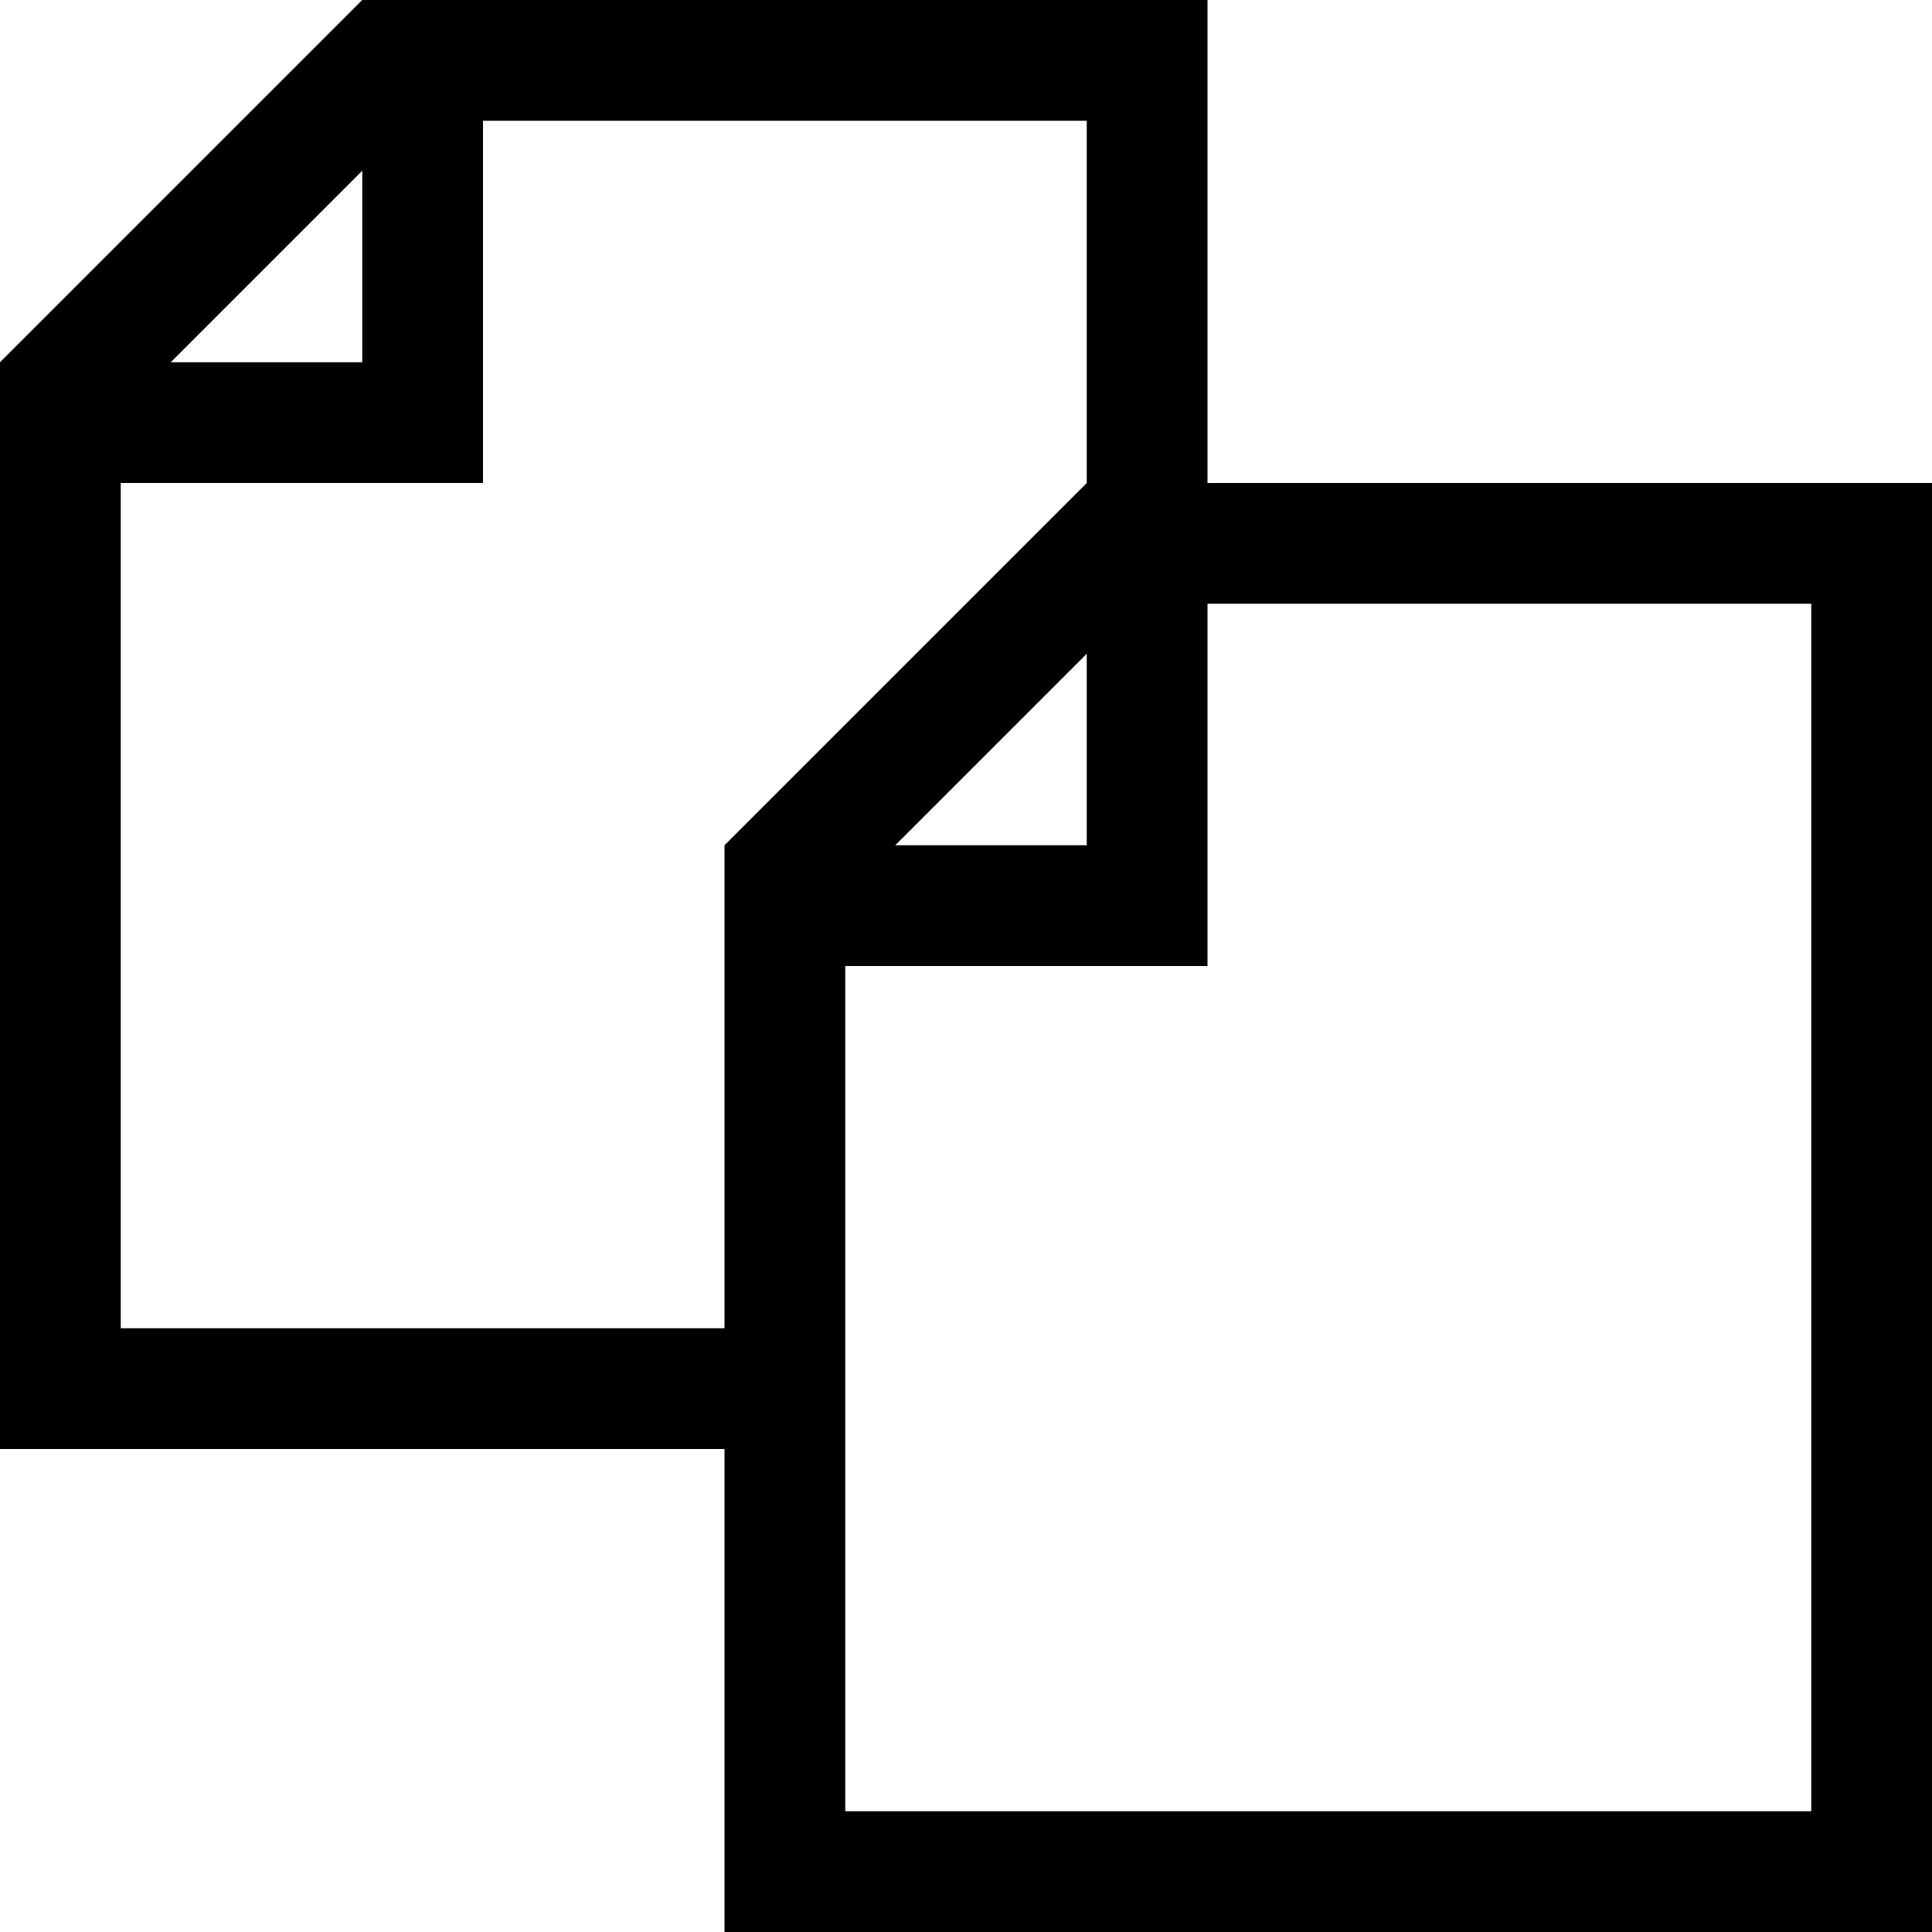
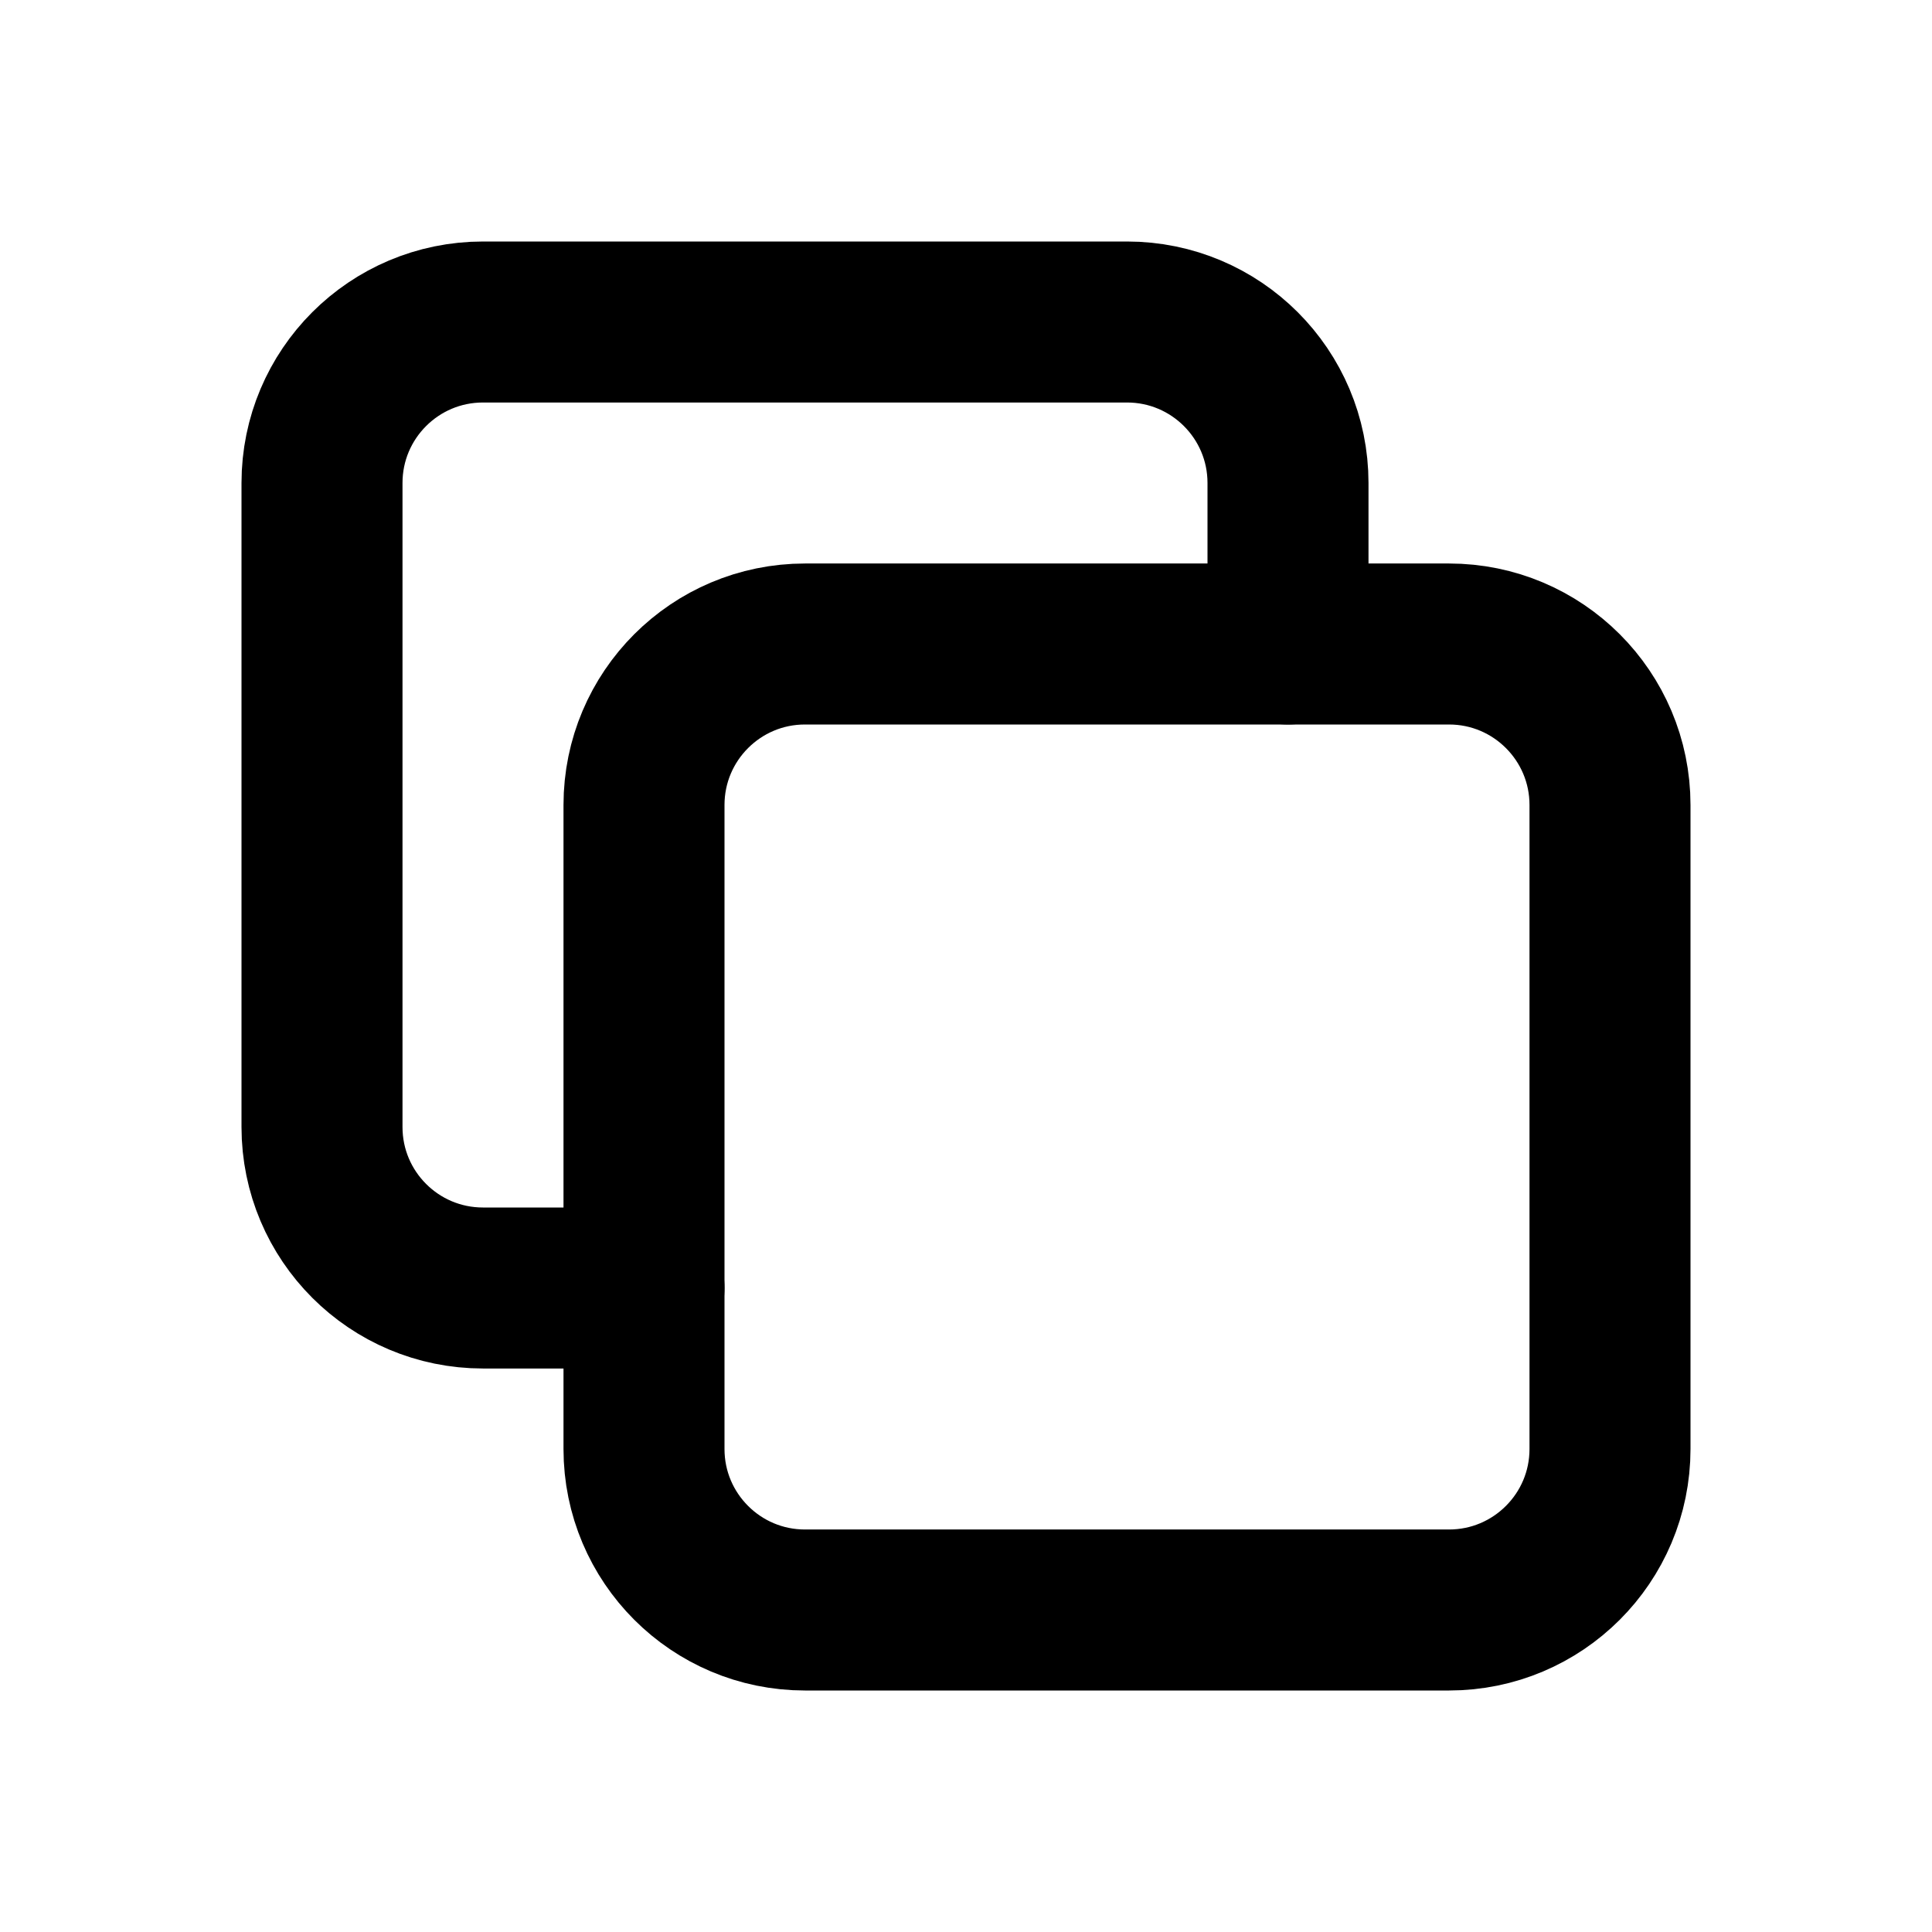
- <svg xmlns="http://www.w3.org/2000/svg" version="1.1" width="32" height="32" viewBox="0 0 32 32">
-   <path d="M20 8v-8h-14l-6 6v18h12v8h20v-24h-12zM6 2.828v3.172h-3.172l3.172-3.172zM2 22v-14h6v-6h10v6l-6 6v8h-10zM18 10.828v3.172h-3.172l3.172-3.172zM30 30h-16v-14h6v-6h10v20z" />
+ <svg xmlns="http://www.w3.org/2000/svg" width="24" height="24" viewBox="0 0 24 24" stroke-width="2" stroke="currentColor" fill="none" stroke-linecap="round" stroke-linejoin="round">
+   <path stroke="none" d="M0 0h24v24H0z" fill="none" />
+   <path d="M8 8m0 2a2 2 0 0 1 2 -2h8a2 2 0 0 1 2 2v8a2 2 0 0 1 -2 2h-8a2 2 0 0 1 -2 -2z" />
+   <path d="M16 8v-2a2 2 0 0 0 -2 -2h-8a2 2 0 0 0 -2 2v8a2 2 0 0 0 2 2h2" />
</svg>
